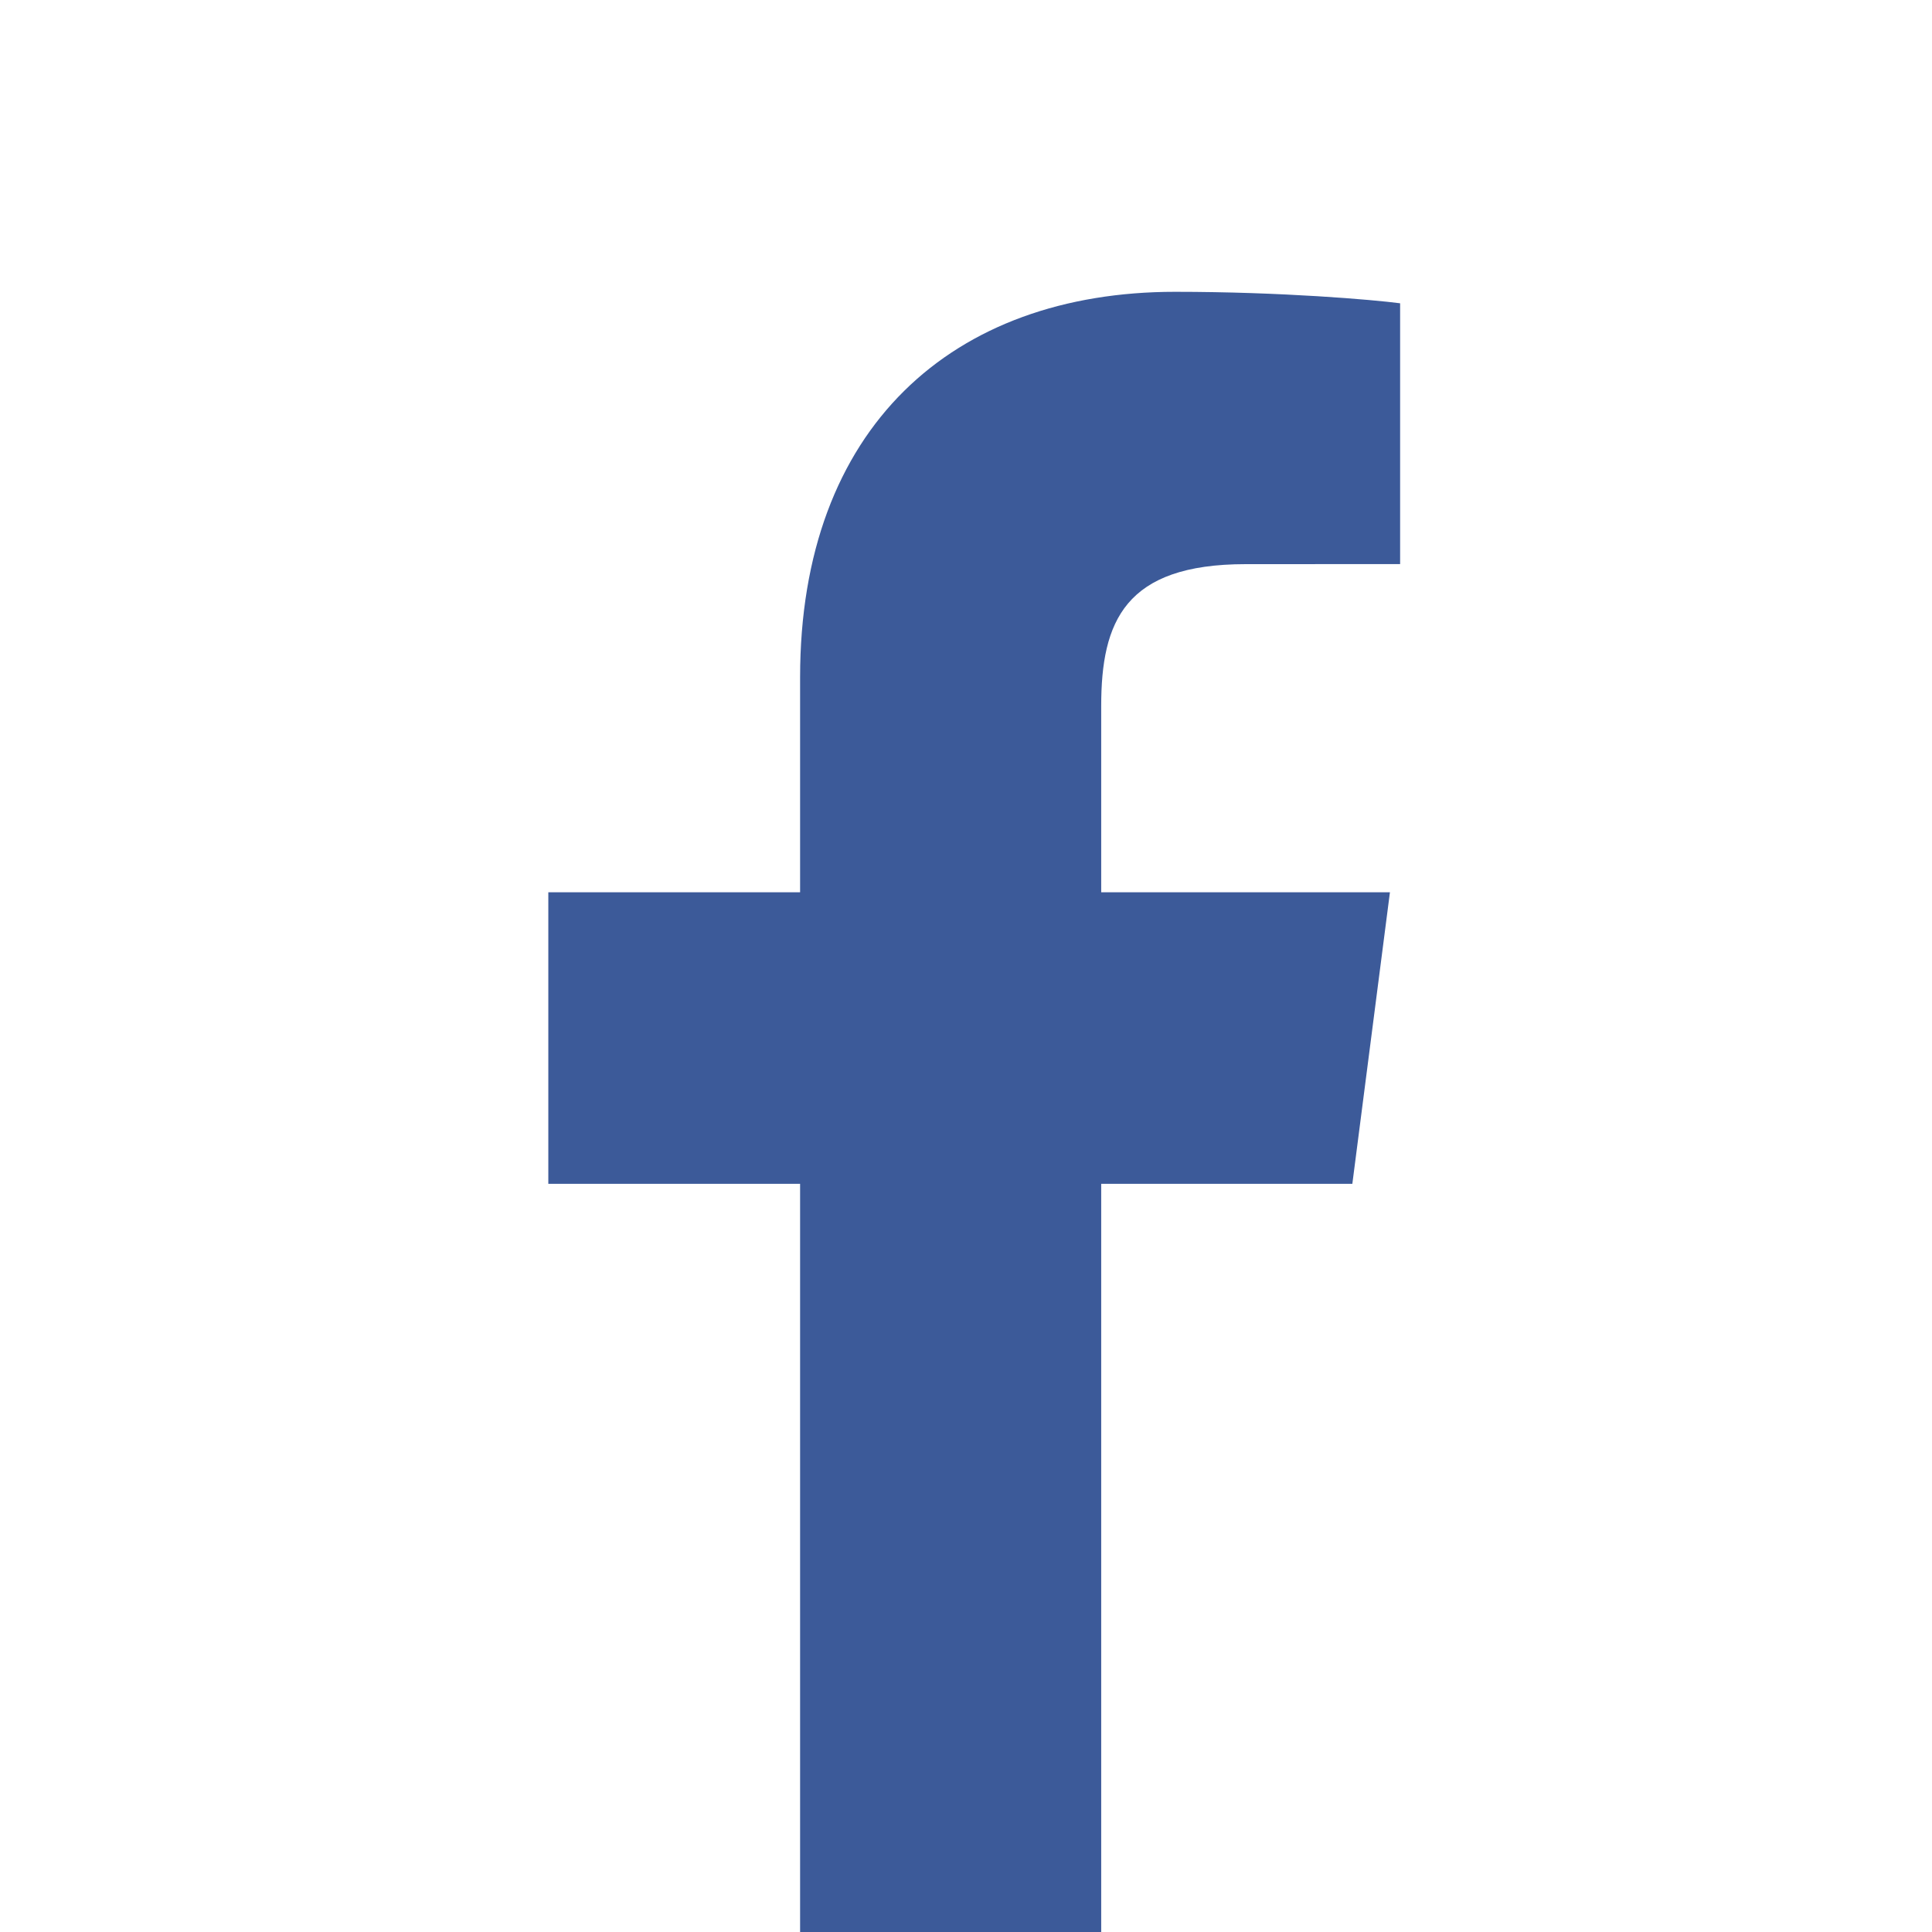
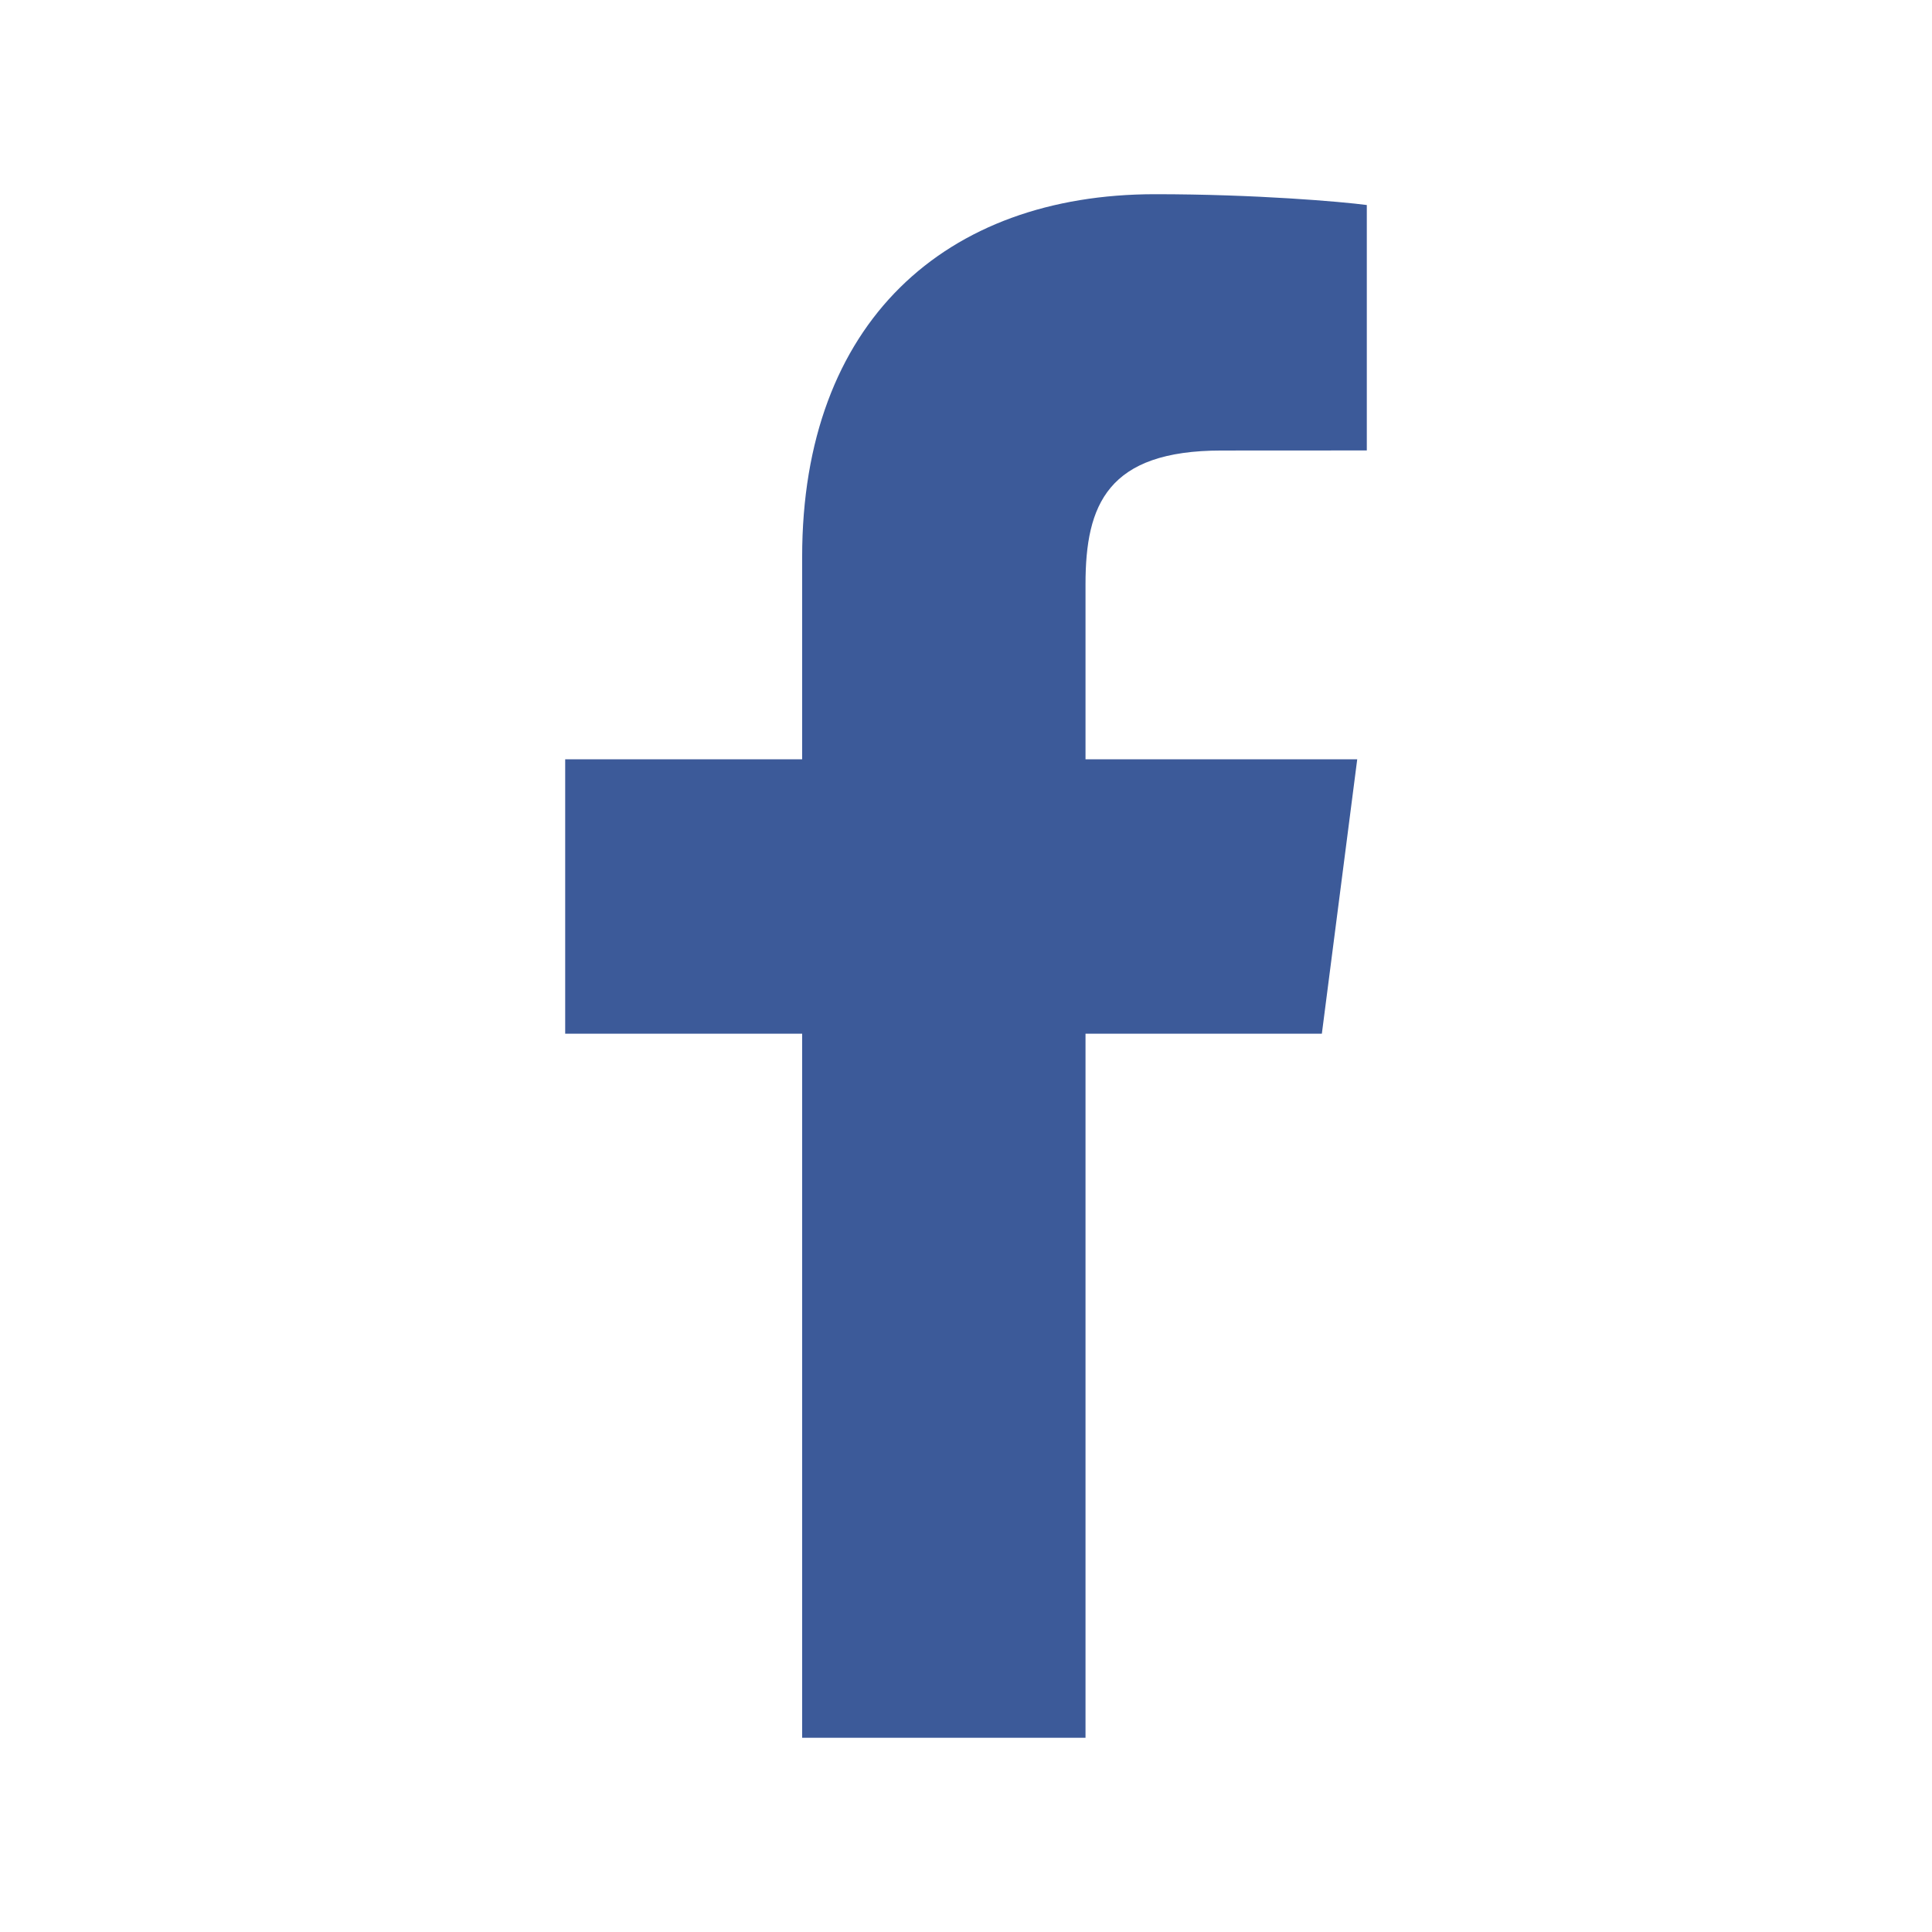
<svg xmlns="http://www.w3.org/2000/svg" id="svg2" version="1.1" xml:space="preserve" width="100" height="100" viewBox="0 0 100 100">
  <defs id="defs6">
    <clipPath clipPathUnits="userSpaceOnUse" id="clipPath42">
      <path d="M 0,500 1024,500 1024,0 0,0 0,500 Z" id="path44" />
    </clipPath>
    <clipPath clipPathUnits="userSpaceOnUse" id="clipPath54">
      <path d="M 0,500 1024,500 1024,0 0,0 0,500 Z" id="path56" />
    </clipPath>
  </defs>
  <rect x="0" y="0" width="100" height="100" id="rect11" style="fill:none;fill-opacity:0" />
-   <path d="M 56.998,100 56.998,61.275 69.997,61.275 71.943,46.183 56.998,46.183 56.998,36.547 C 56.998,32.178 58.211,29.2 64.478,29.2 L 72.47,29.197 72.47,15.698 C 71.087,15.515 66.343,15.104 60.824,15.104 49.301,15.104 41.413,22.137 41.413,35.053 L 41.413,46.183 28.381,46.183 28.381,61.275 41.413,61.275 41.413,100 56.998,100 Z" style="fill:#3c5a99" id="path64" />
+   <path d="M 56.186,89.948 56.186,53.504 68.419,53.504 70.25,39.301 56.186,39.301 56.186,30.233 C 56.186,26.121 57.327,23.319 63.225,23.319 L 70.746,23.315 70.746,10.612 C 69.445,10.439 64.98,10.052 59.786,10.052 48.942,10.052 41.519,16.671 41.519,28.827 L 41.519,39.301 29.254,39.301 29.254,53.504 41.519,53.504 41.519,89.948 56.186,89.948 Z" style="fill:#3c5a99;fill-opacity:1" id="path64" />
</svg>
